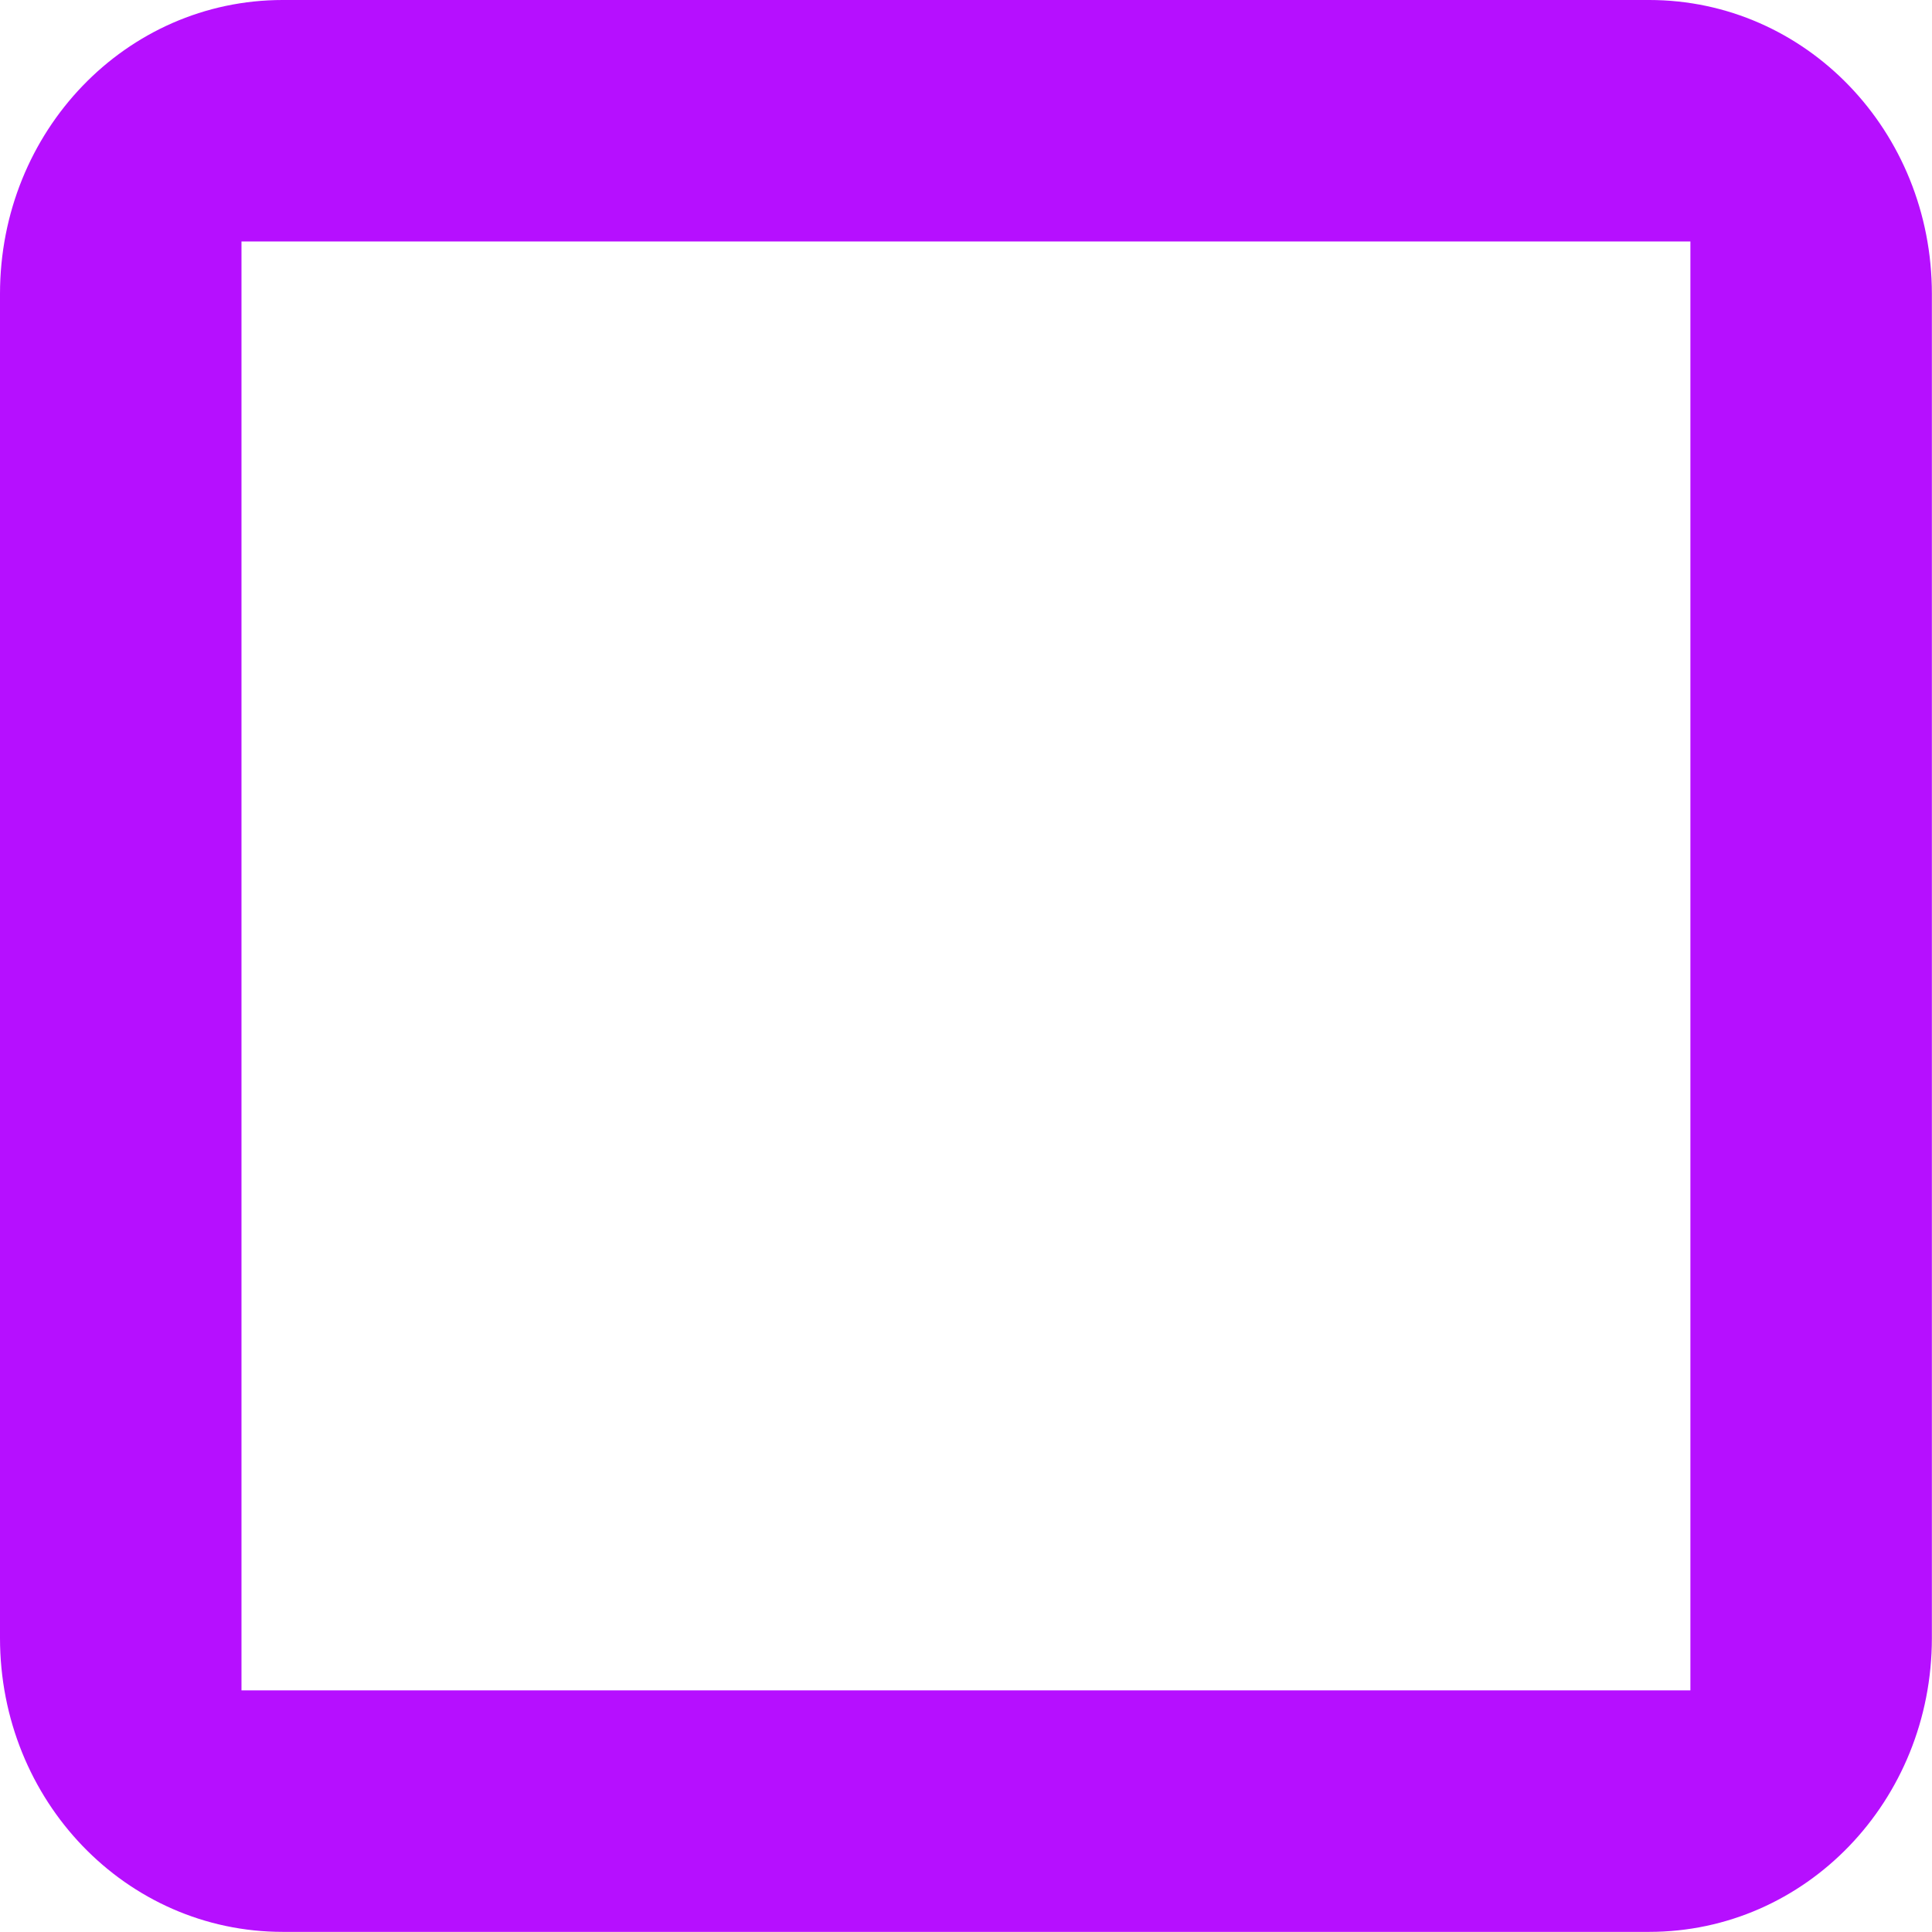
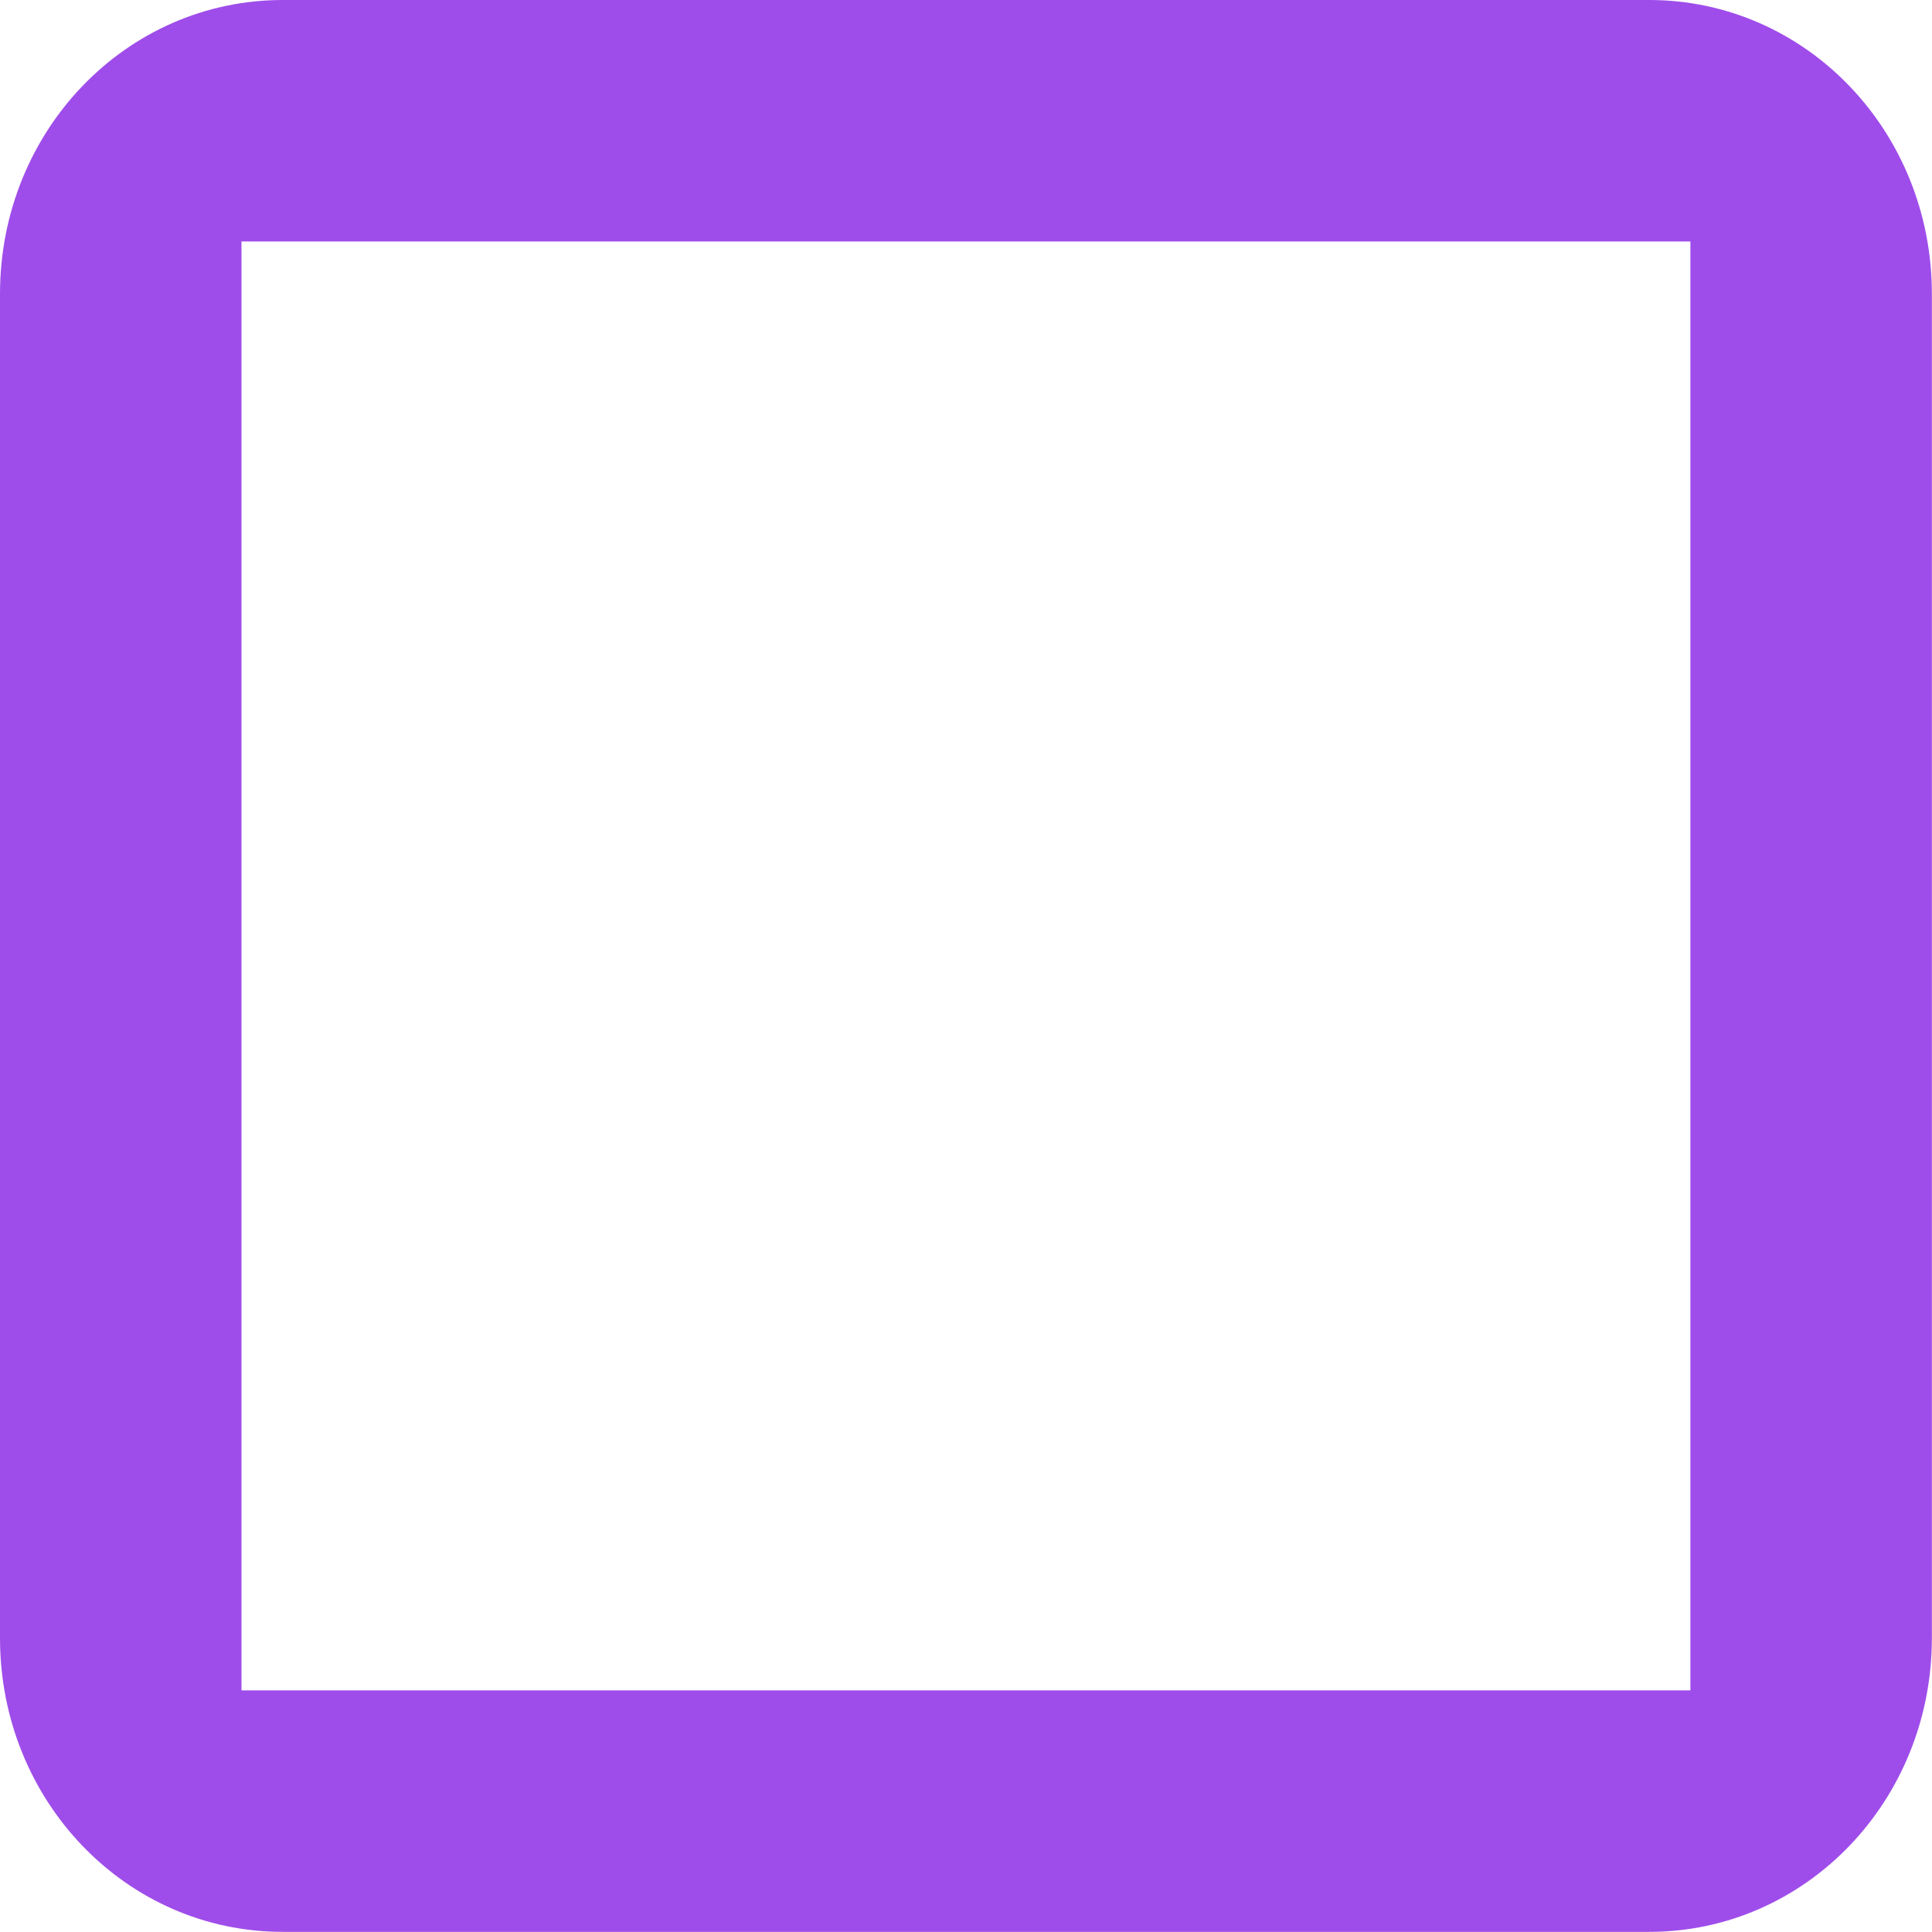
- <svg xmlns="http://www.w3.org/2000/svg" id="svg8" version="1.1" viewBox="0 0 5.292 5.292" height="20" width="20">
+ <svg xmlns="http://www.w3.org/2000/svg" width="20" height="20" viewBox="0 0 5.292 5.292" version="1.1" id="svg8">
  <defs id="defs2" />
-   <g transform="matrix(0.330728,0,0,0.330728,0,-92.9345)" id="layer1">
-     <path style="opacity:1;fill:#b60fff;fill-opacity:1;stroke:none;stroke-width:0.37;stroke-miterlimit:4;stroke-dasharray:none;stroke-opacity:1;paint-order:stroke fill markers" d="M 2.342,0 C 1.044,0 0,1.085 0,2.434 V 13.566 C 0,14.915 1.044,16 2.342,16 H 13.658 C 14.956,16 16,14.915 16,13.566 V 2.434 C 16,1.085 14.956,0 13.658,0 Z M 2,2 H 14 V 14 H 2 Z" transform="matrix(1.000004,0,0,1.000004,0,280.9998)" id="rect815" />
-     <g transform="translate(-0.02403434,0.1918013)" id="g855" />
+   <g id="layer1" transform="matrix(0.330728,0,0,0.330728,0,-92.9345)">
+     <path id="rect815" transform="matrix(1.000004,0,0,1.000004,0,280.9998)" d="M 2.342,0 C 1.044,0 0,1.085 0,2.434 V 13.566 C 0,14.915 1.044,16 2.342,16 H 13.658 C 14.956,16 16,14.915 16,13.566 V 2.434 C 16,1.085 14.956,0 13.658,0 Z M 2,2 H 14 V 14 H 2 Z" style="opacity:1;fill:#9f4dea;fill-opacity:1;stroke:none;stroke-width:0.37;stroke-miterlimit:4;stroke-dasharray:none;stroke-opacity:1;paint-order:stroke fill markers" />
+     <g id="g855" transform="translate(-0.02403434,0.1918013)" />
  </g>
</svg>
